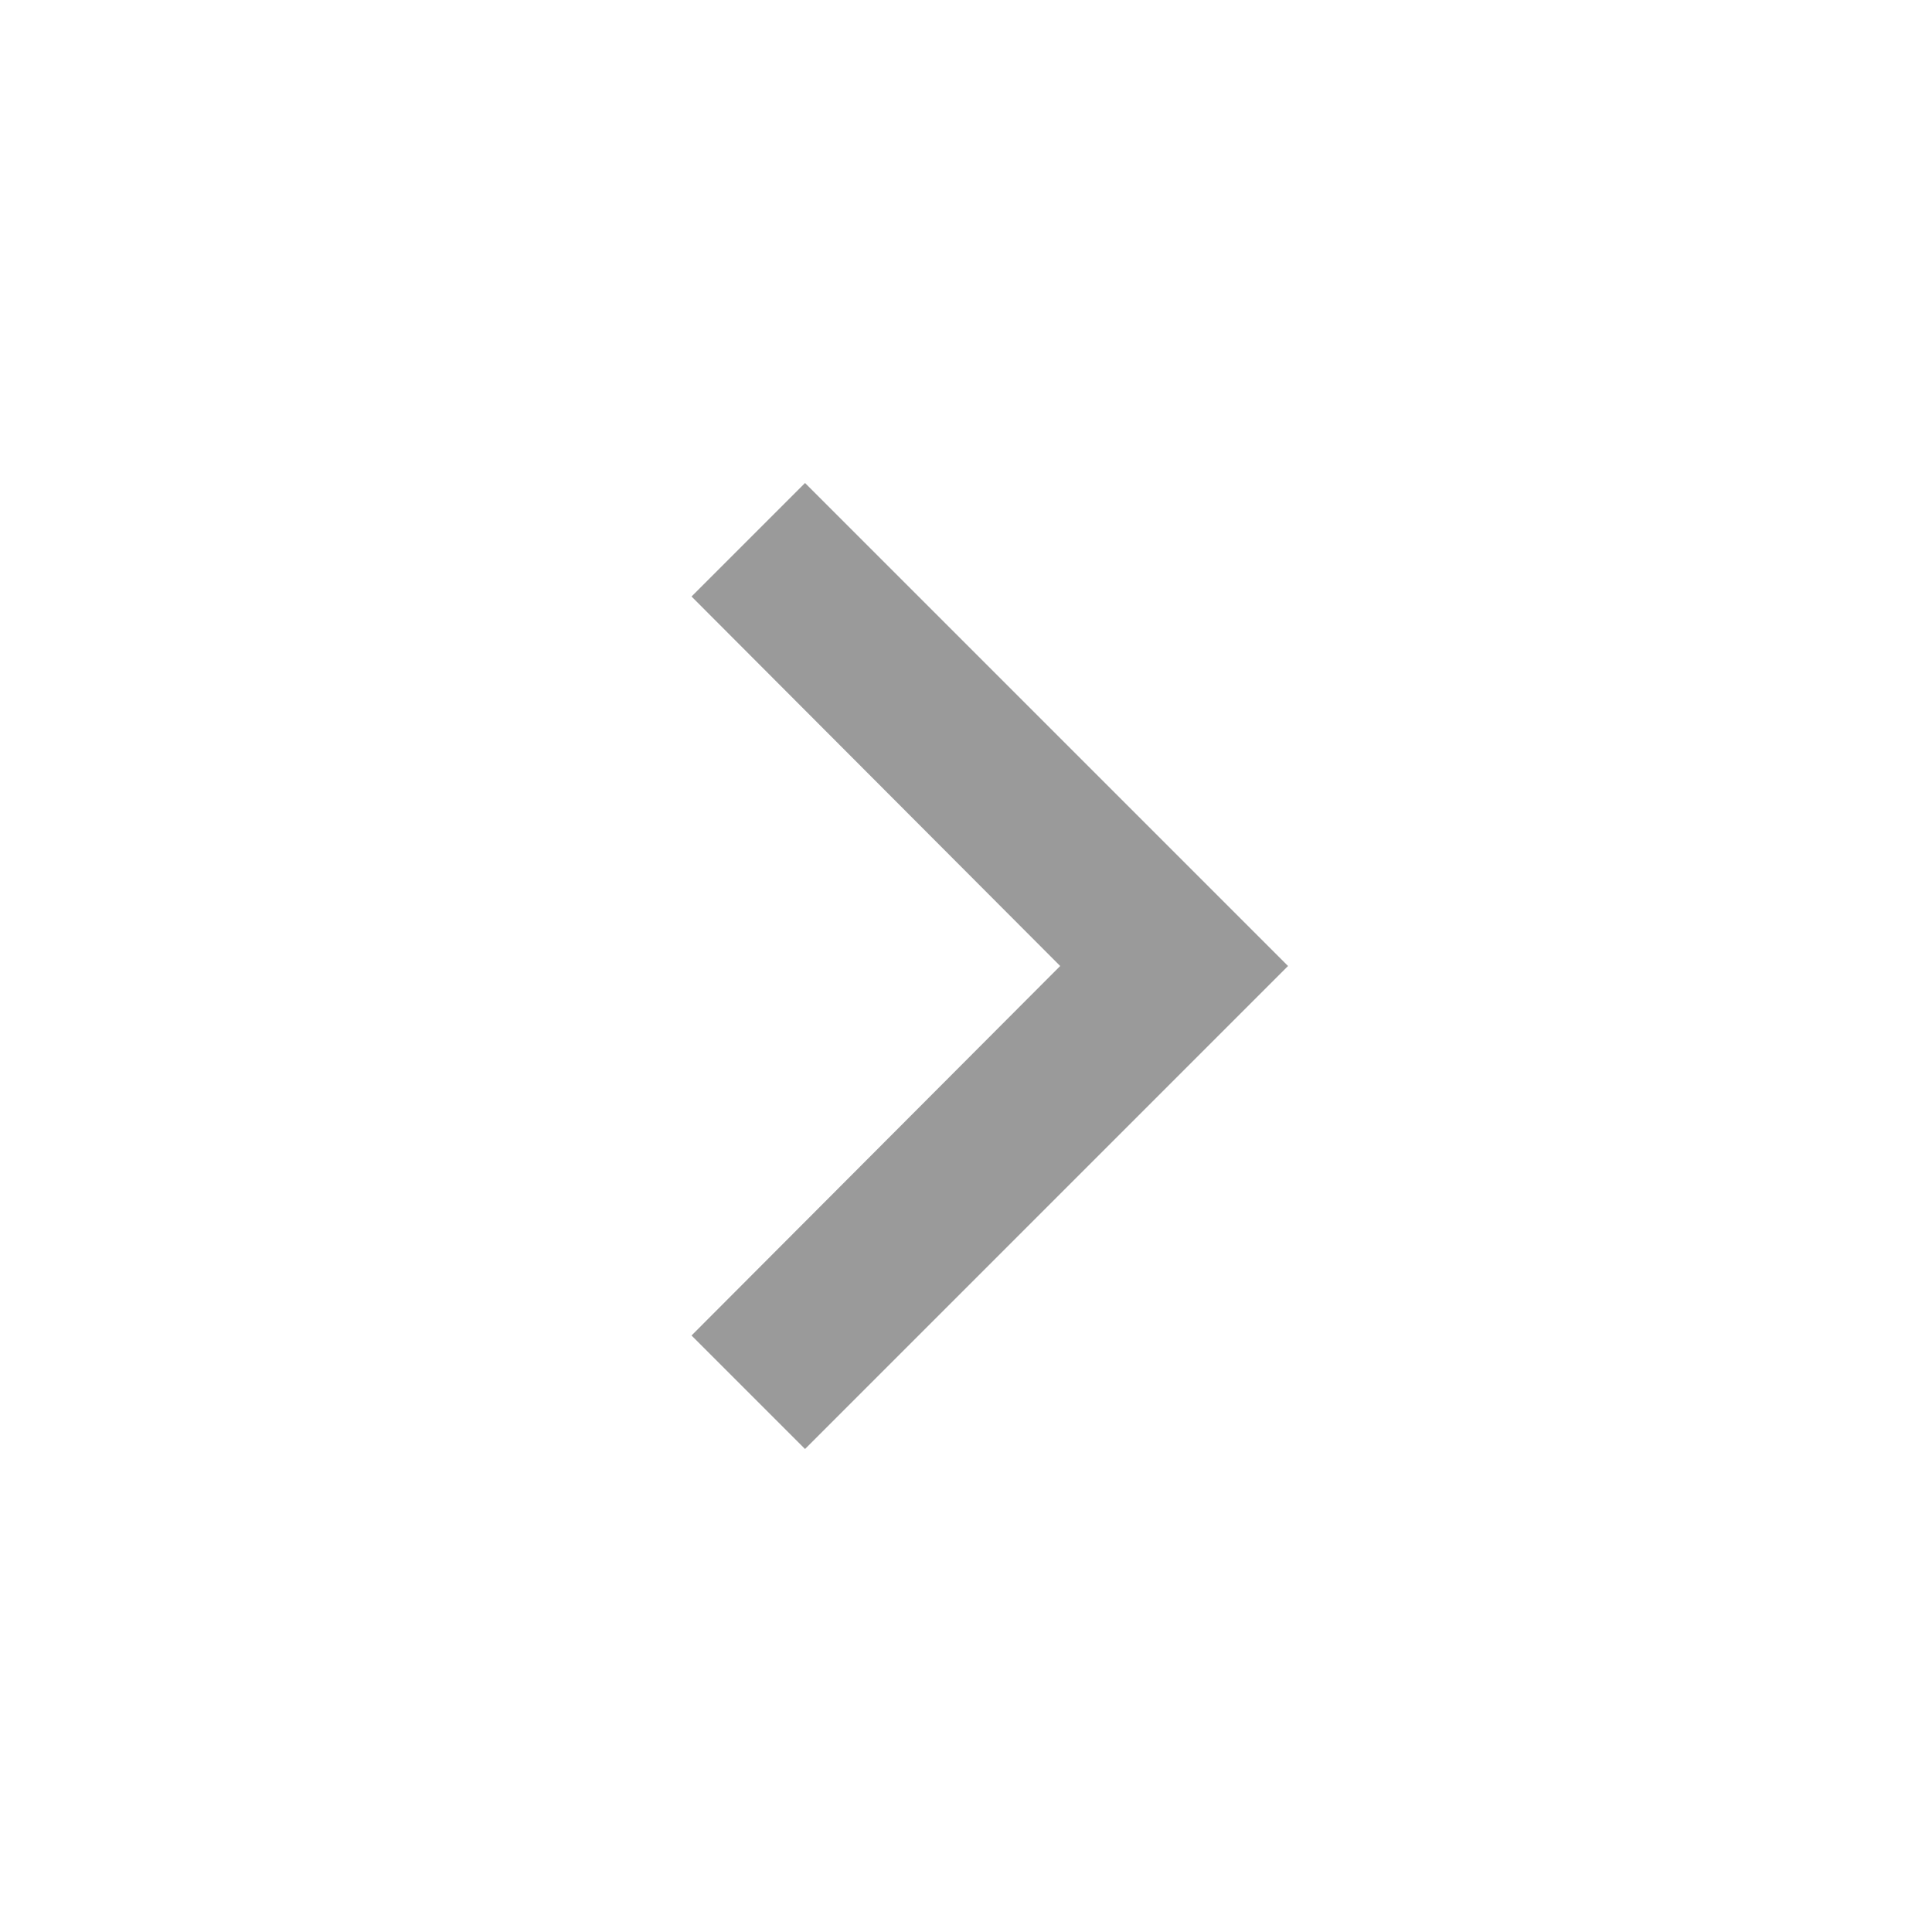
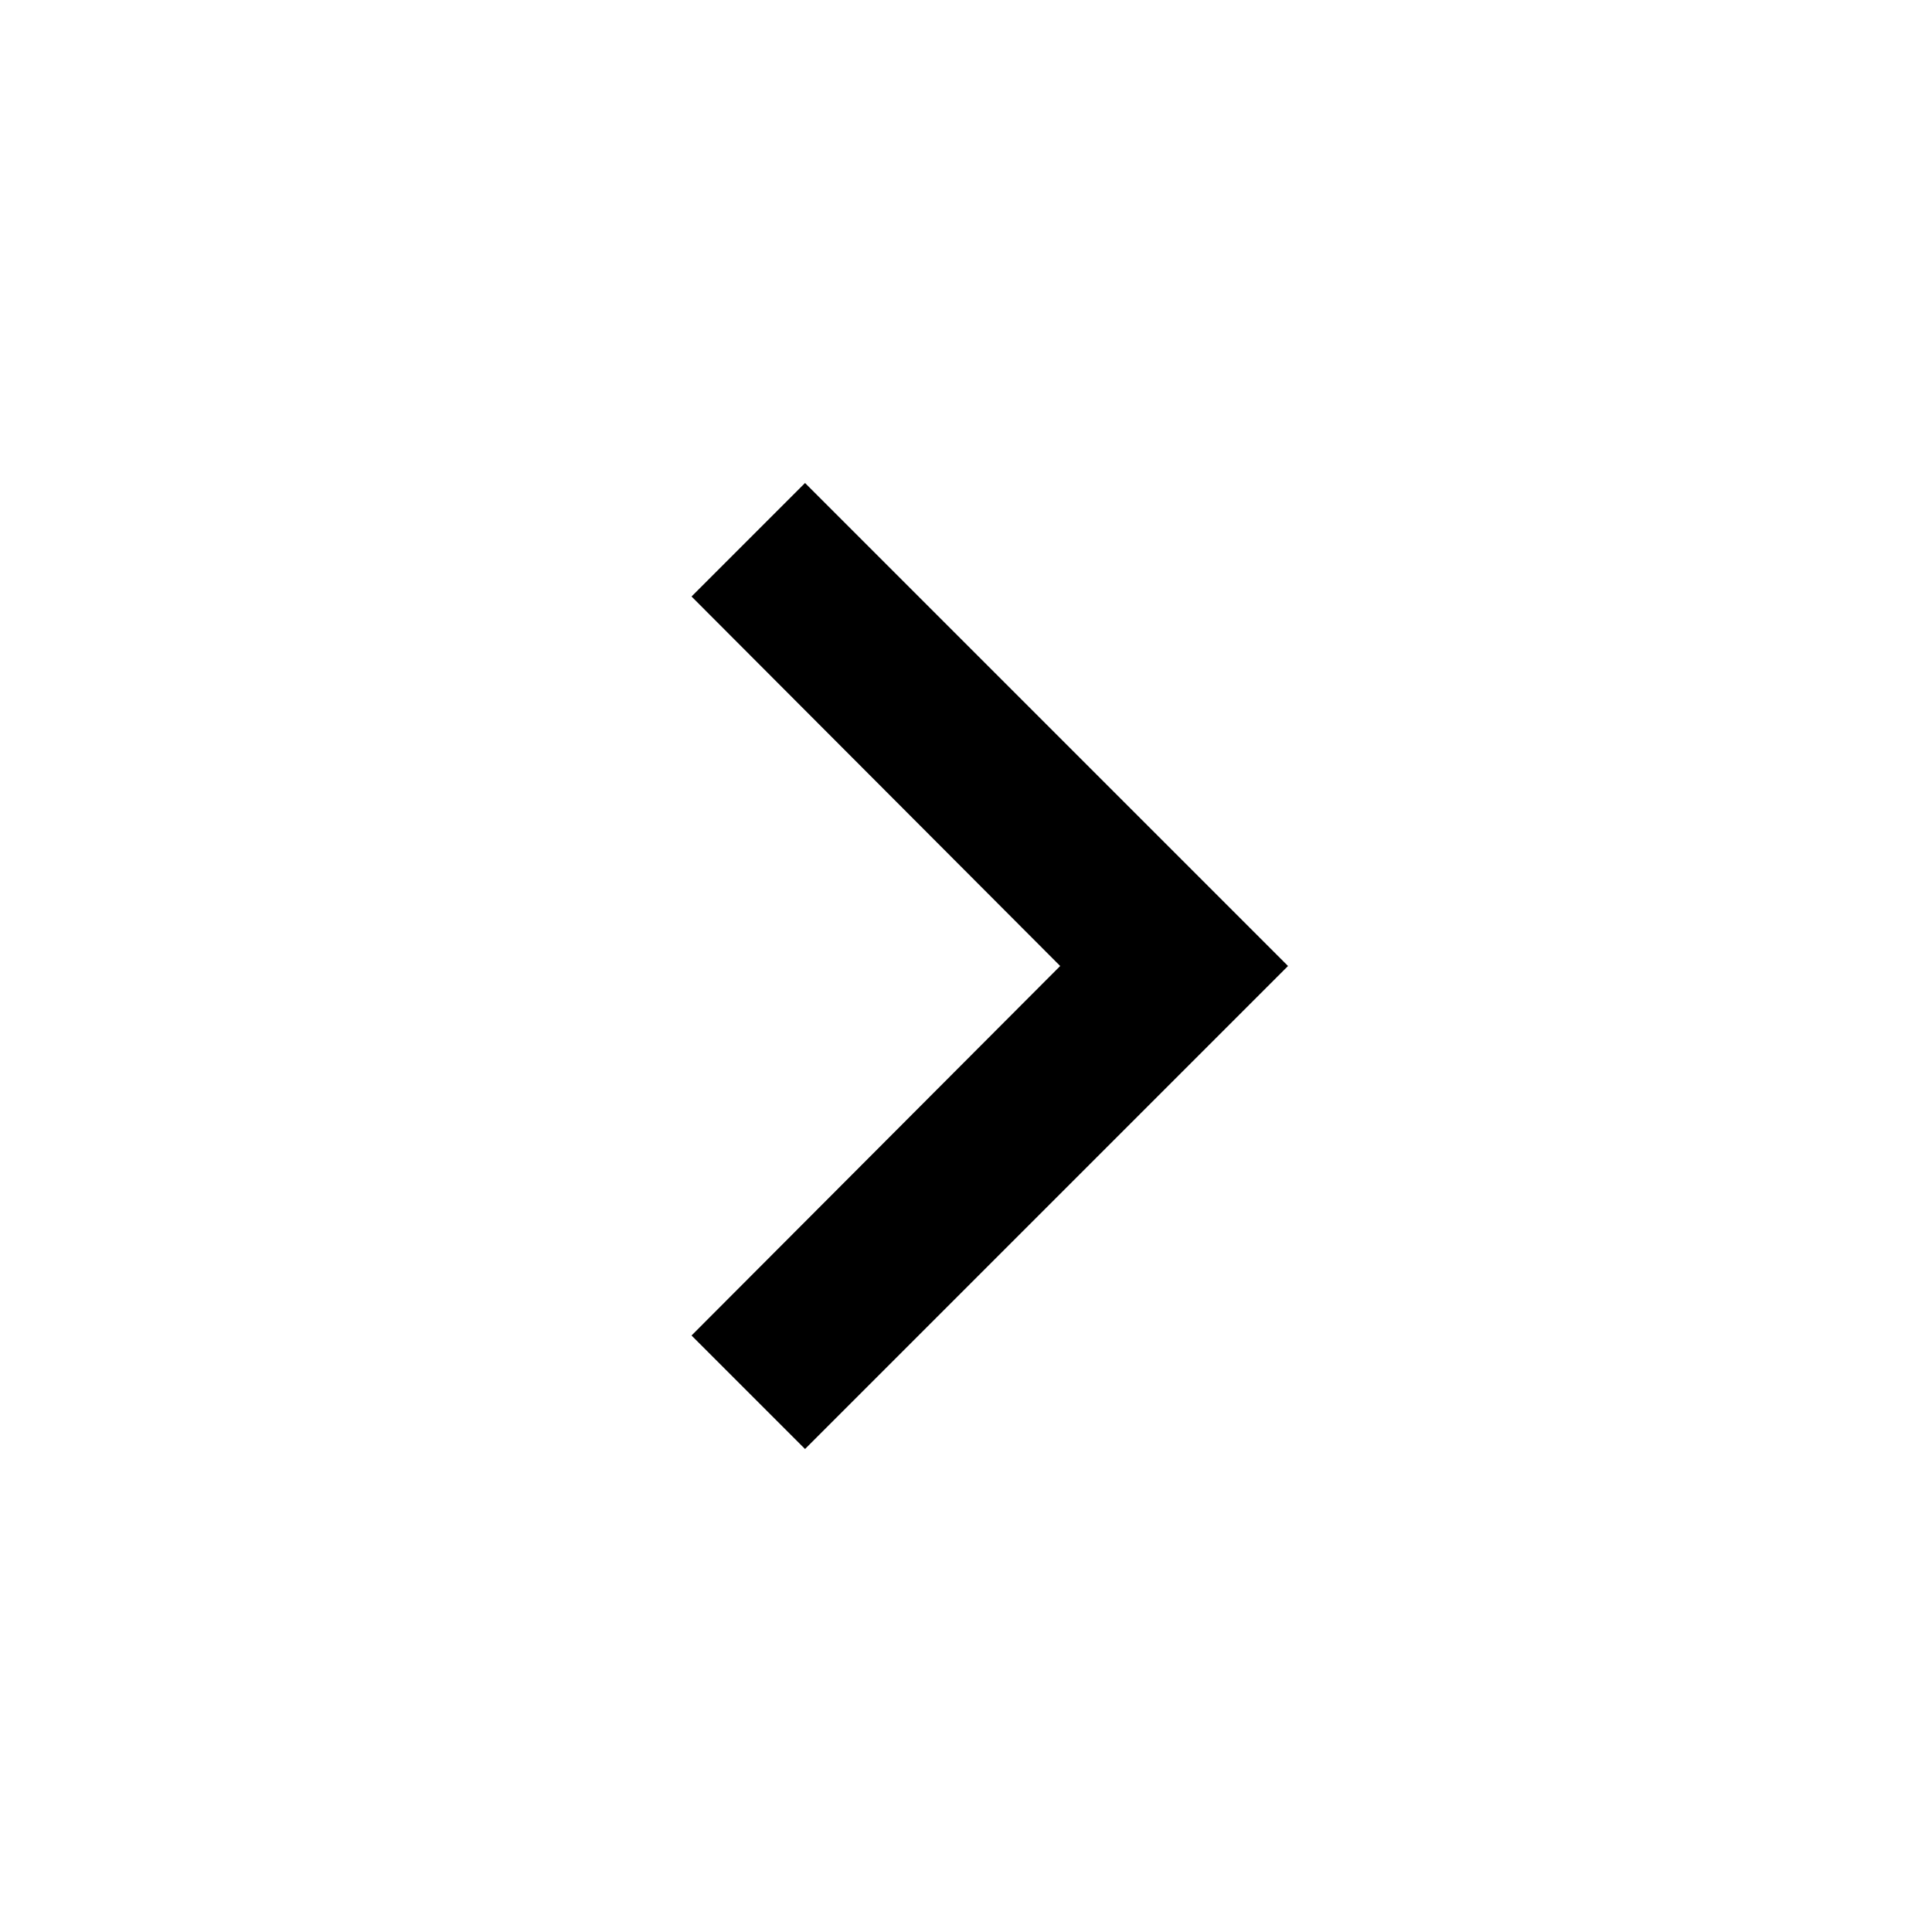
<svg xmlns="http://www.w3.org/2000/svg" width="16" height="16" viewBox="0 0 16 16" fill="none">
-   <path d="M5.727 11.06L8.78 8L5.727 4.94L6.667 4L10.667 8L6.667 12L5.727 11.06Z" fill="#9A9A9A" />
+   <path d="M5.727 11.06L8.78 8L5.727 4.94L6.667 4L10.667 8L6.667 12L5.727 11.06Z" fill="currentColor" />
</svg>
